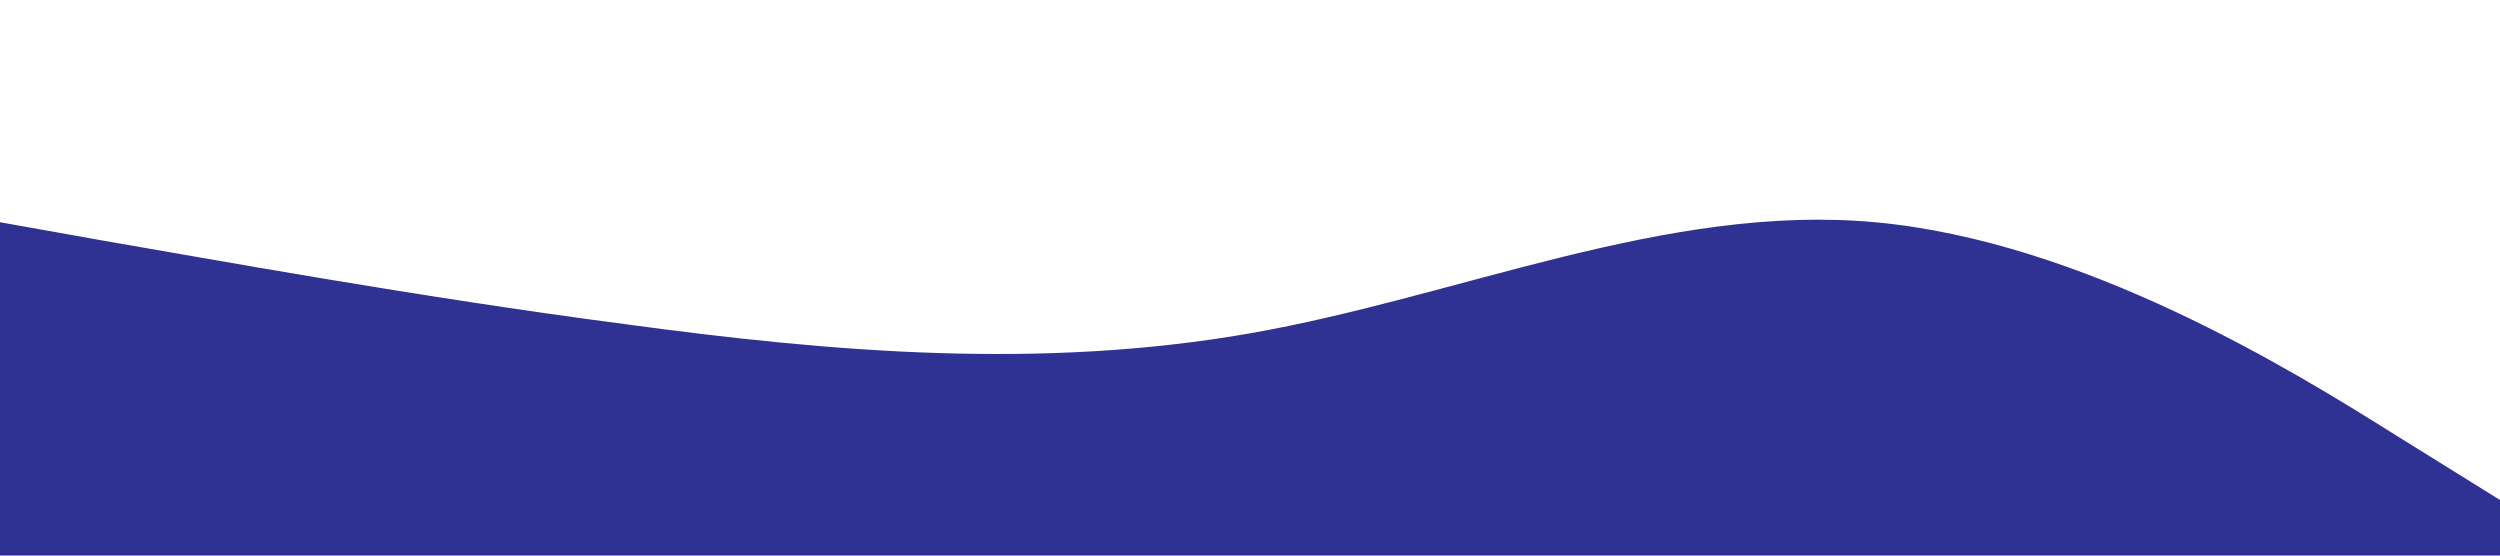
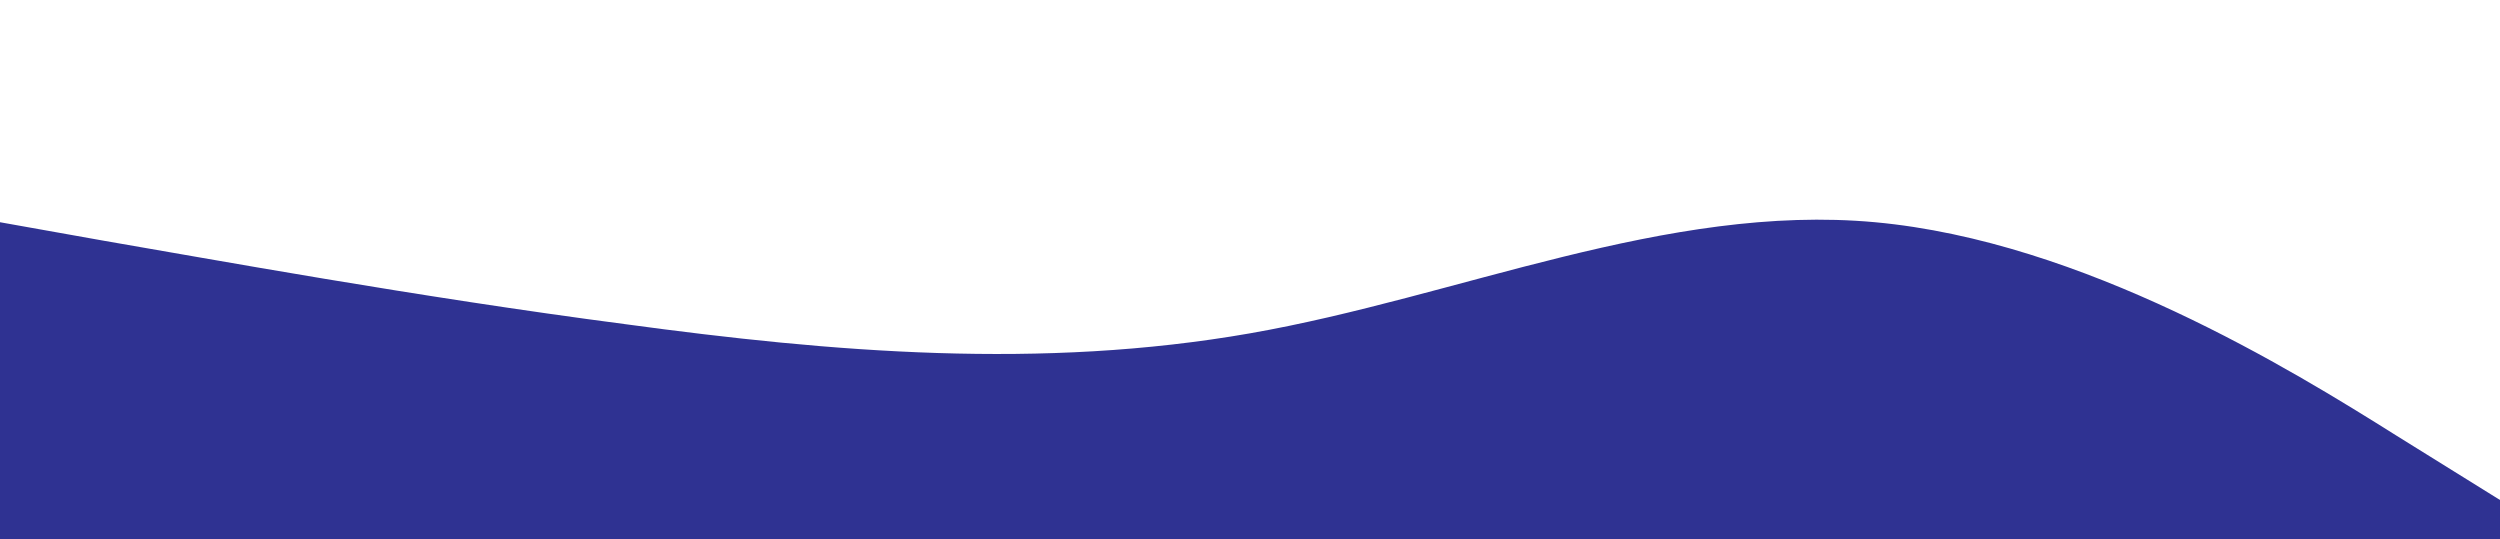
- <svg xmlns="http://www.w3.org/2000/svg" viewBox="0 0 1440 320">
+ <svg xmlns="http://www.w3.org/2000/svg" viewBox="0 0 1440 310">
  <path fill="#2f3292" fill-opacity="1" d="M0,128L60,138.7C120,149,240,171,360,186.7C480,203,600,213,720,192C840,171,960,117,1080,128C1200,139,1320,213,1380,250.7L1440,288L1440,320L1380,320C1320,320,1200,320,1080,320C960,320,840,320,720,320C600,320,480,320,360,320C240,320,120,320,60,320L0,320Z" />
</svg>
